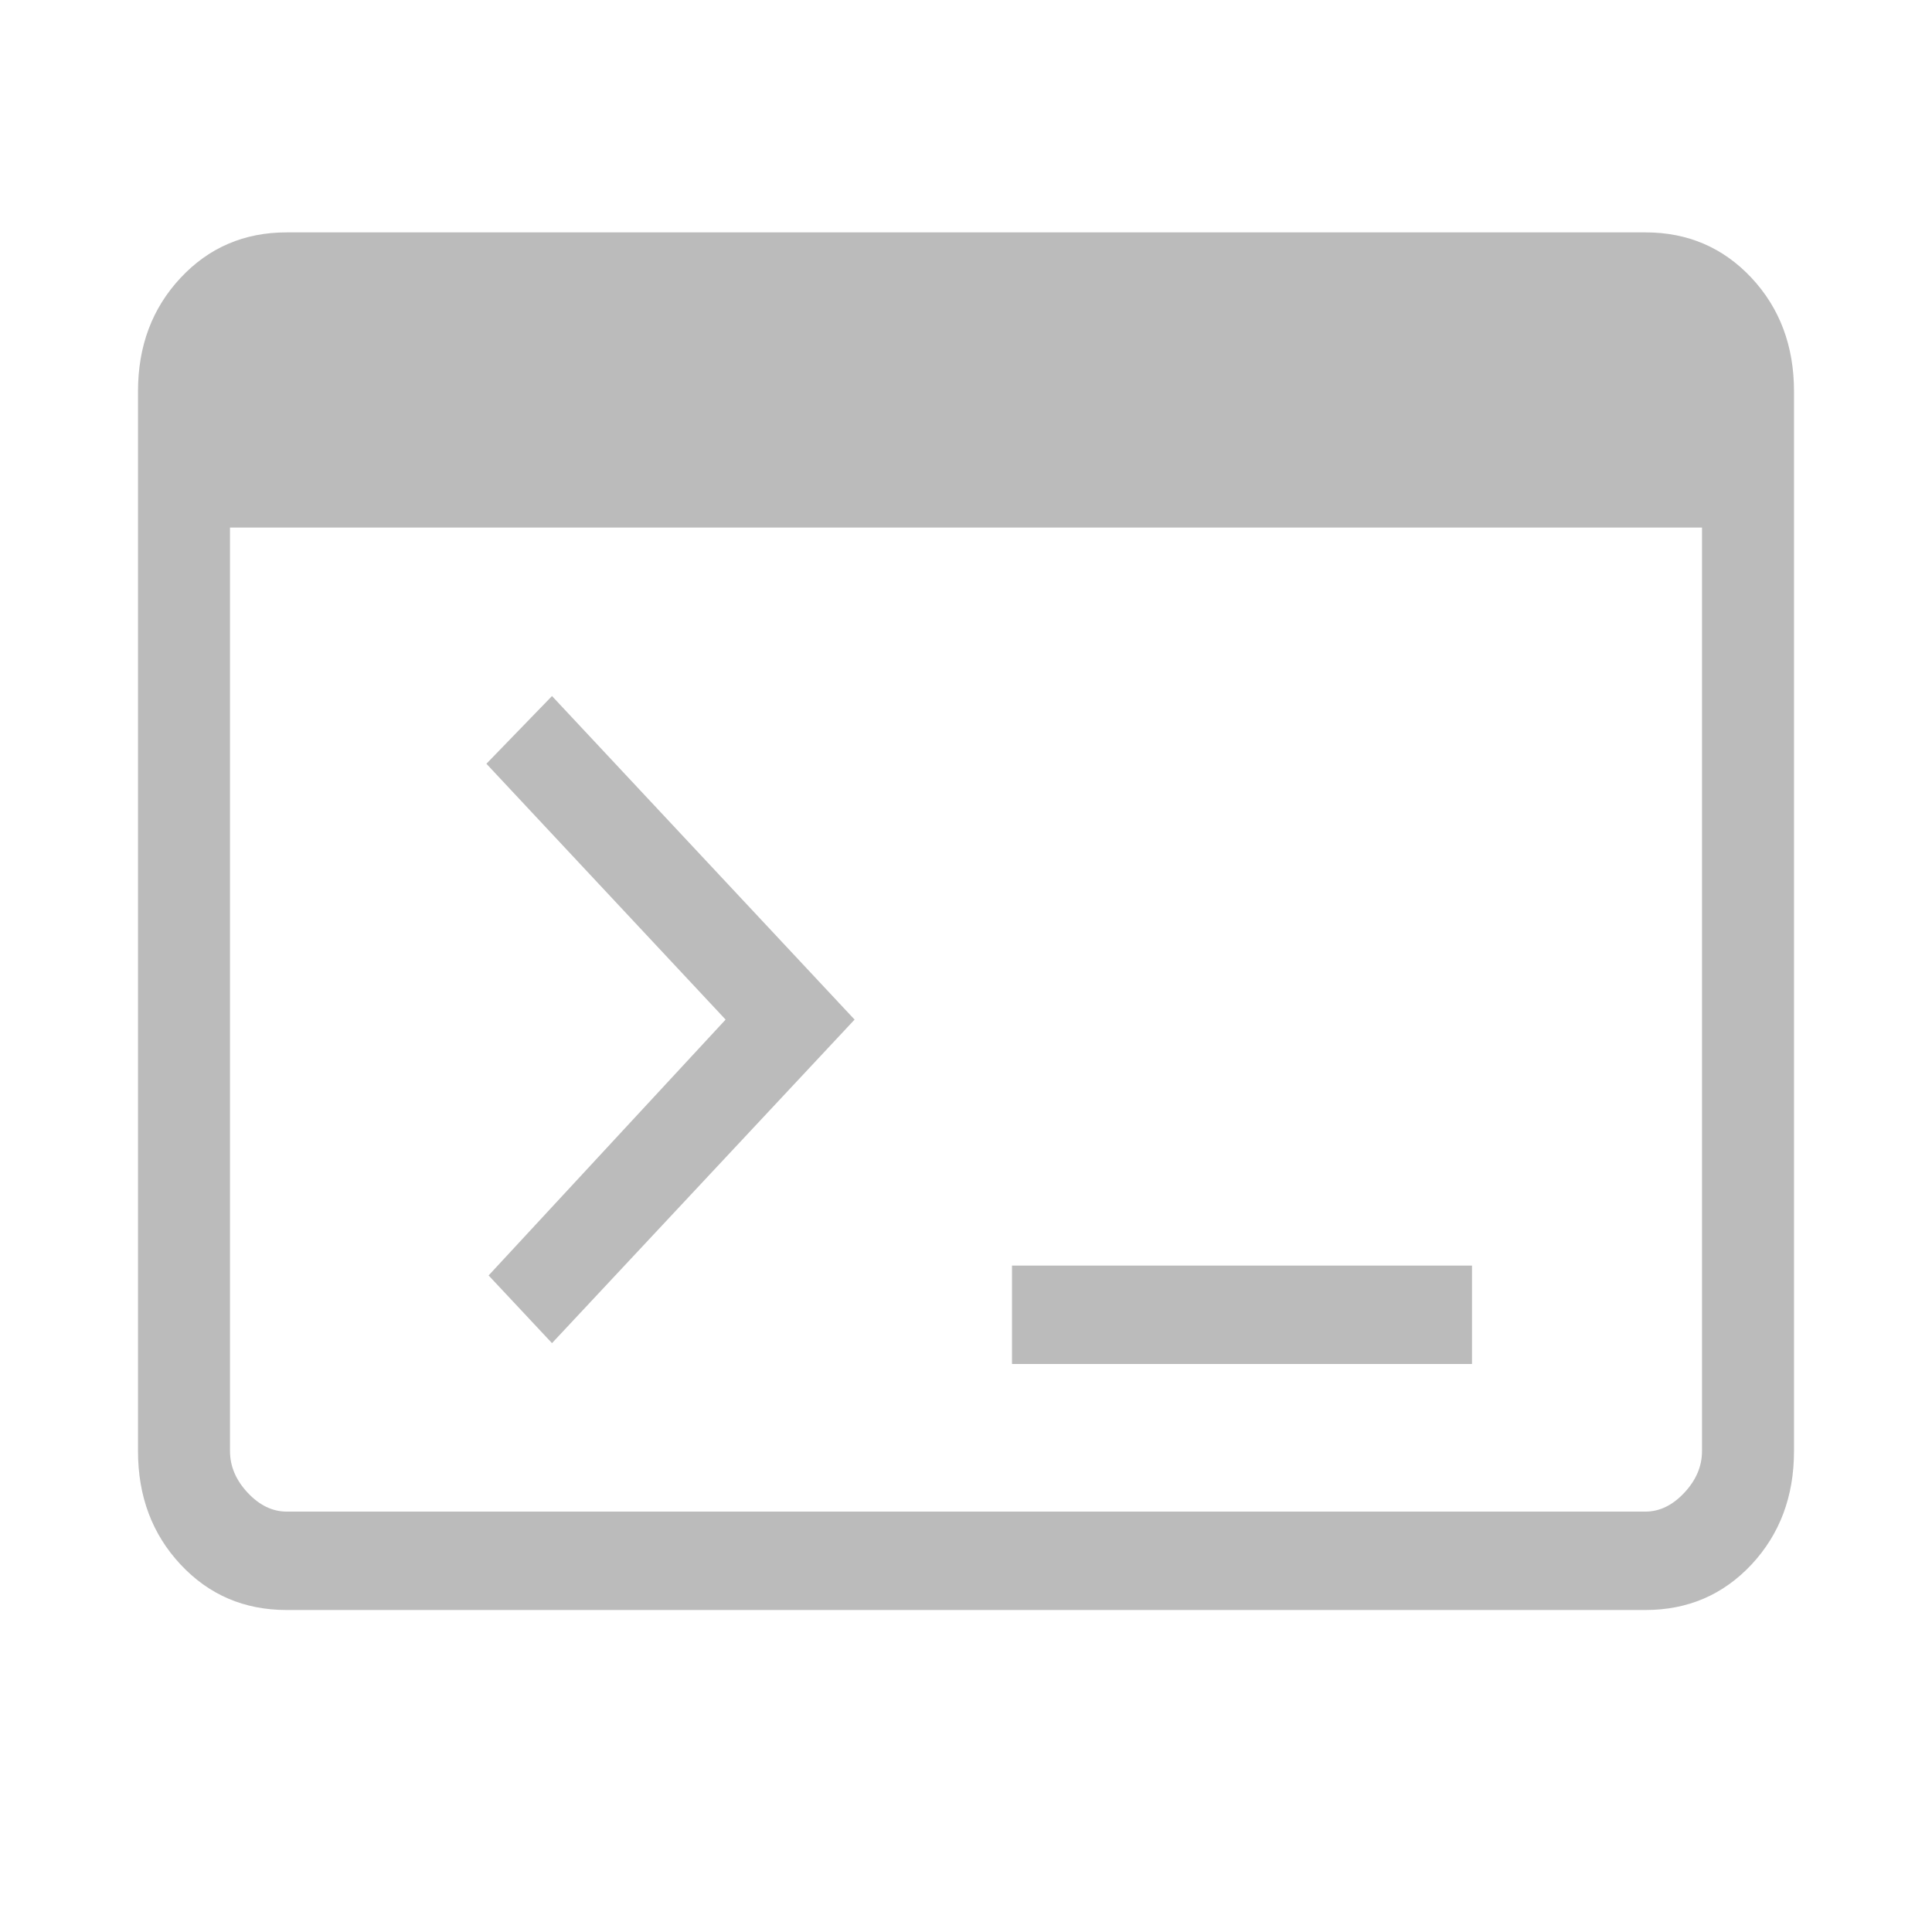
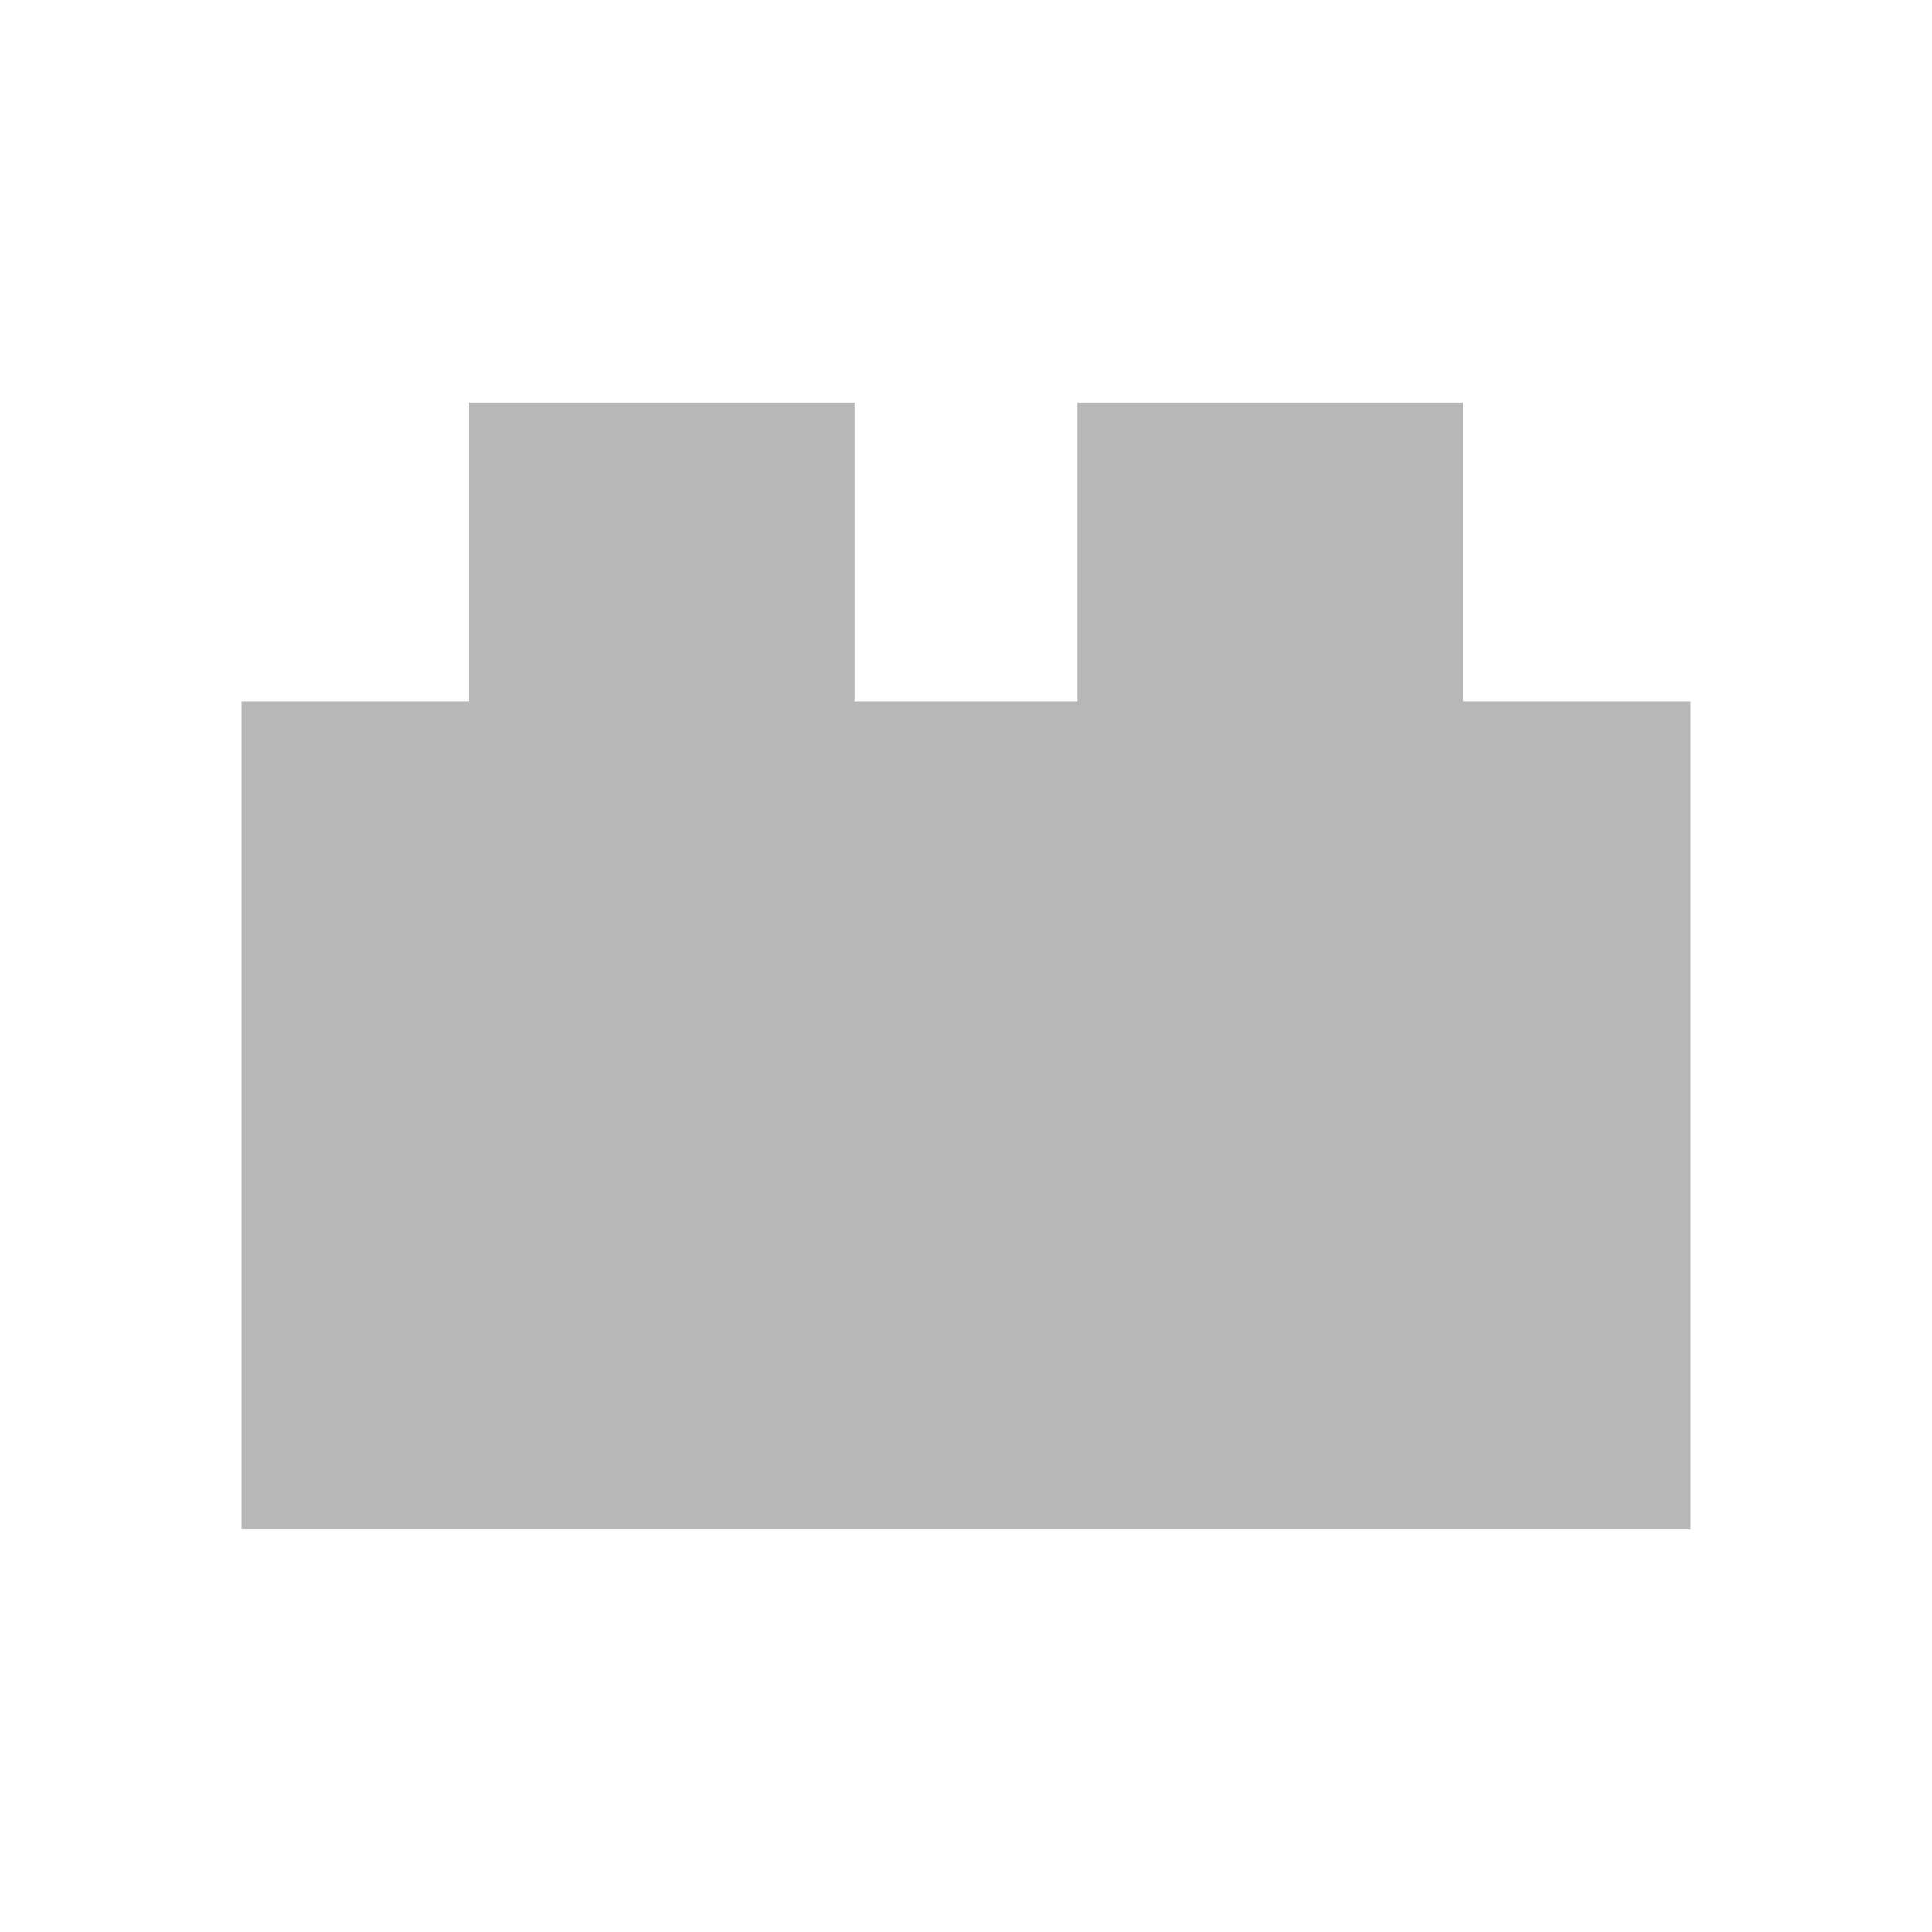
- <svg xmlns="http://www.w3.org/2000/svg" width="100%" height="100%" viewBox="0 0 24 24" version="1.1" xml:space="preserve" style="fill-rule:evenodd;clip-rule:evenodd;stroke-linejoin:round;stroke-miterlimit:2;">
-   <g transform="matrix(1.14286,0,0,1.22238,-1.71429,-3.22517)">
-     <path d="M4.616,19C4.155,19 3.771,18.846 3.463,18.538C3.154,18.229 3,17.845 3,17.385L3,6.616C3,6.155 3.154,5.771 3.463,5.462C3.771,5.154 4.155,5 4.616,5L19.385,5C19.845,5 20.229,5.154 20.538,5.462C20.846,5.771 21,6.155 21,6.616L21,17.385C21,17.845 20.846,18.229 20.538,18.538C20.229,18.846 19.845,19 19.385,19L4.616,19ZM4.616,18L19.385,18C19.539,18 19.68,17.936 19.808,17.808C19.936,17.68 20,17.539 20,17.385L20,8L4,8L4,17.385C4,17.539 4.064,17.68 4.192,17.808C4.32,17.936 4.462,18 4.616,18ZM7.5,16.288L6.811,15.6L9.387,13L6.787,10.4L7.5,9.712L10.789,13L7.5,16.288ZM12.5,16.5L12.5,15.5L17.5,15.5L17.5,16.5L12.5,16.5Z" style="fill:rgb(187,187,187);fill-rule:nonzero;" />
-   </g>
+ <svg xmlns="http://www.w3.org/2000/svg" height="24px" viewBox="0 -960 960 960" width="24px" fill="#B7B7B7">
+   <path d="M120-200v-411.54h113.08V-760h191.54v148.46h110.76V-760h191.54v148.46H840V-200H120Z" />
</svg>
